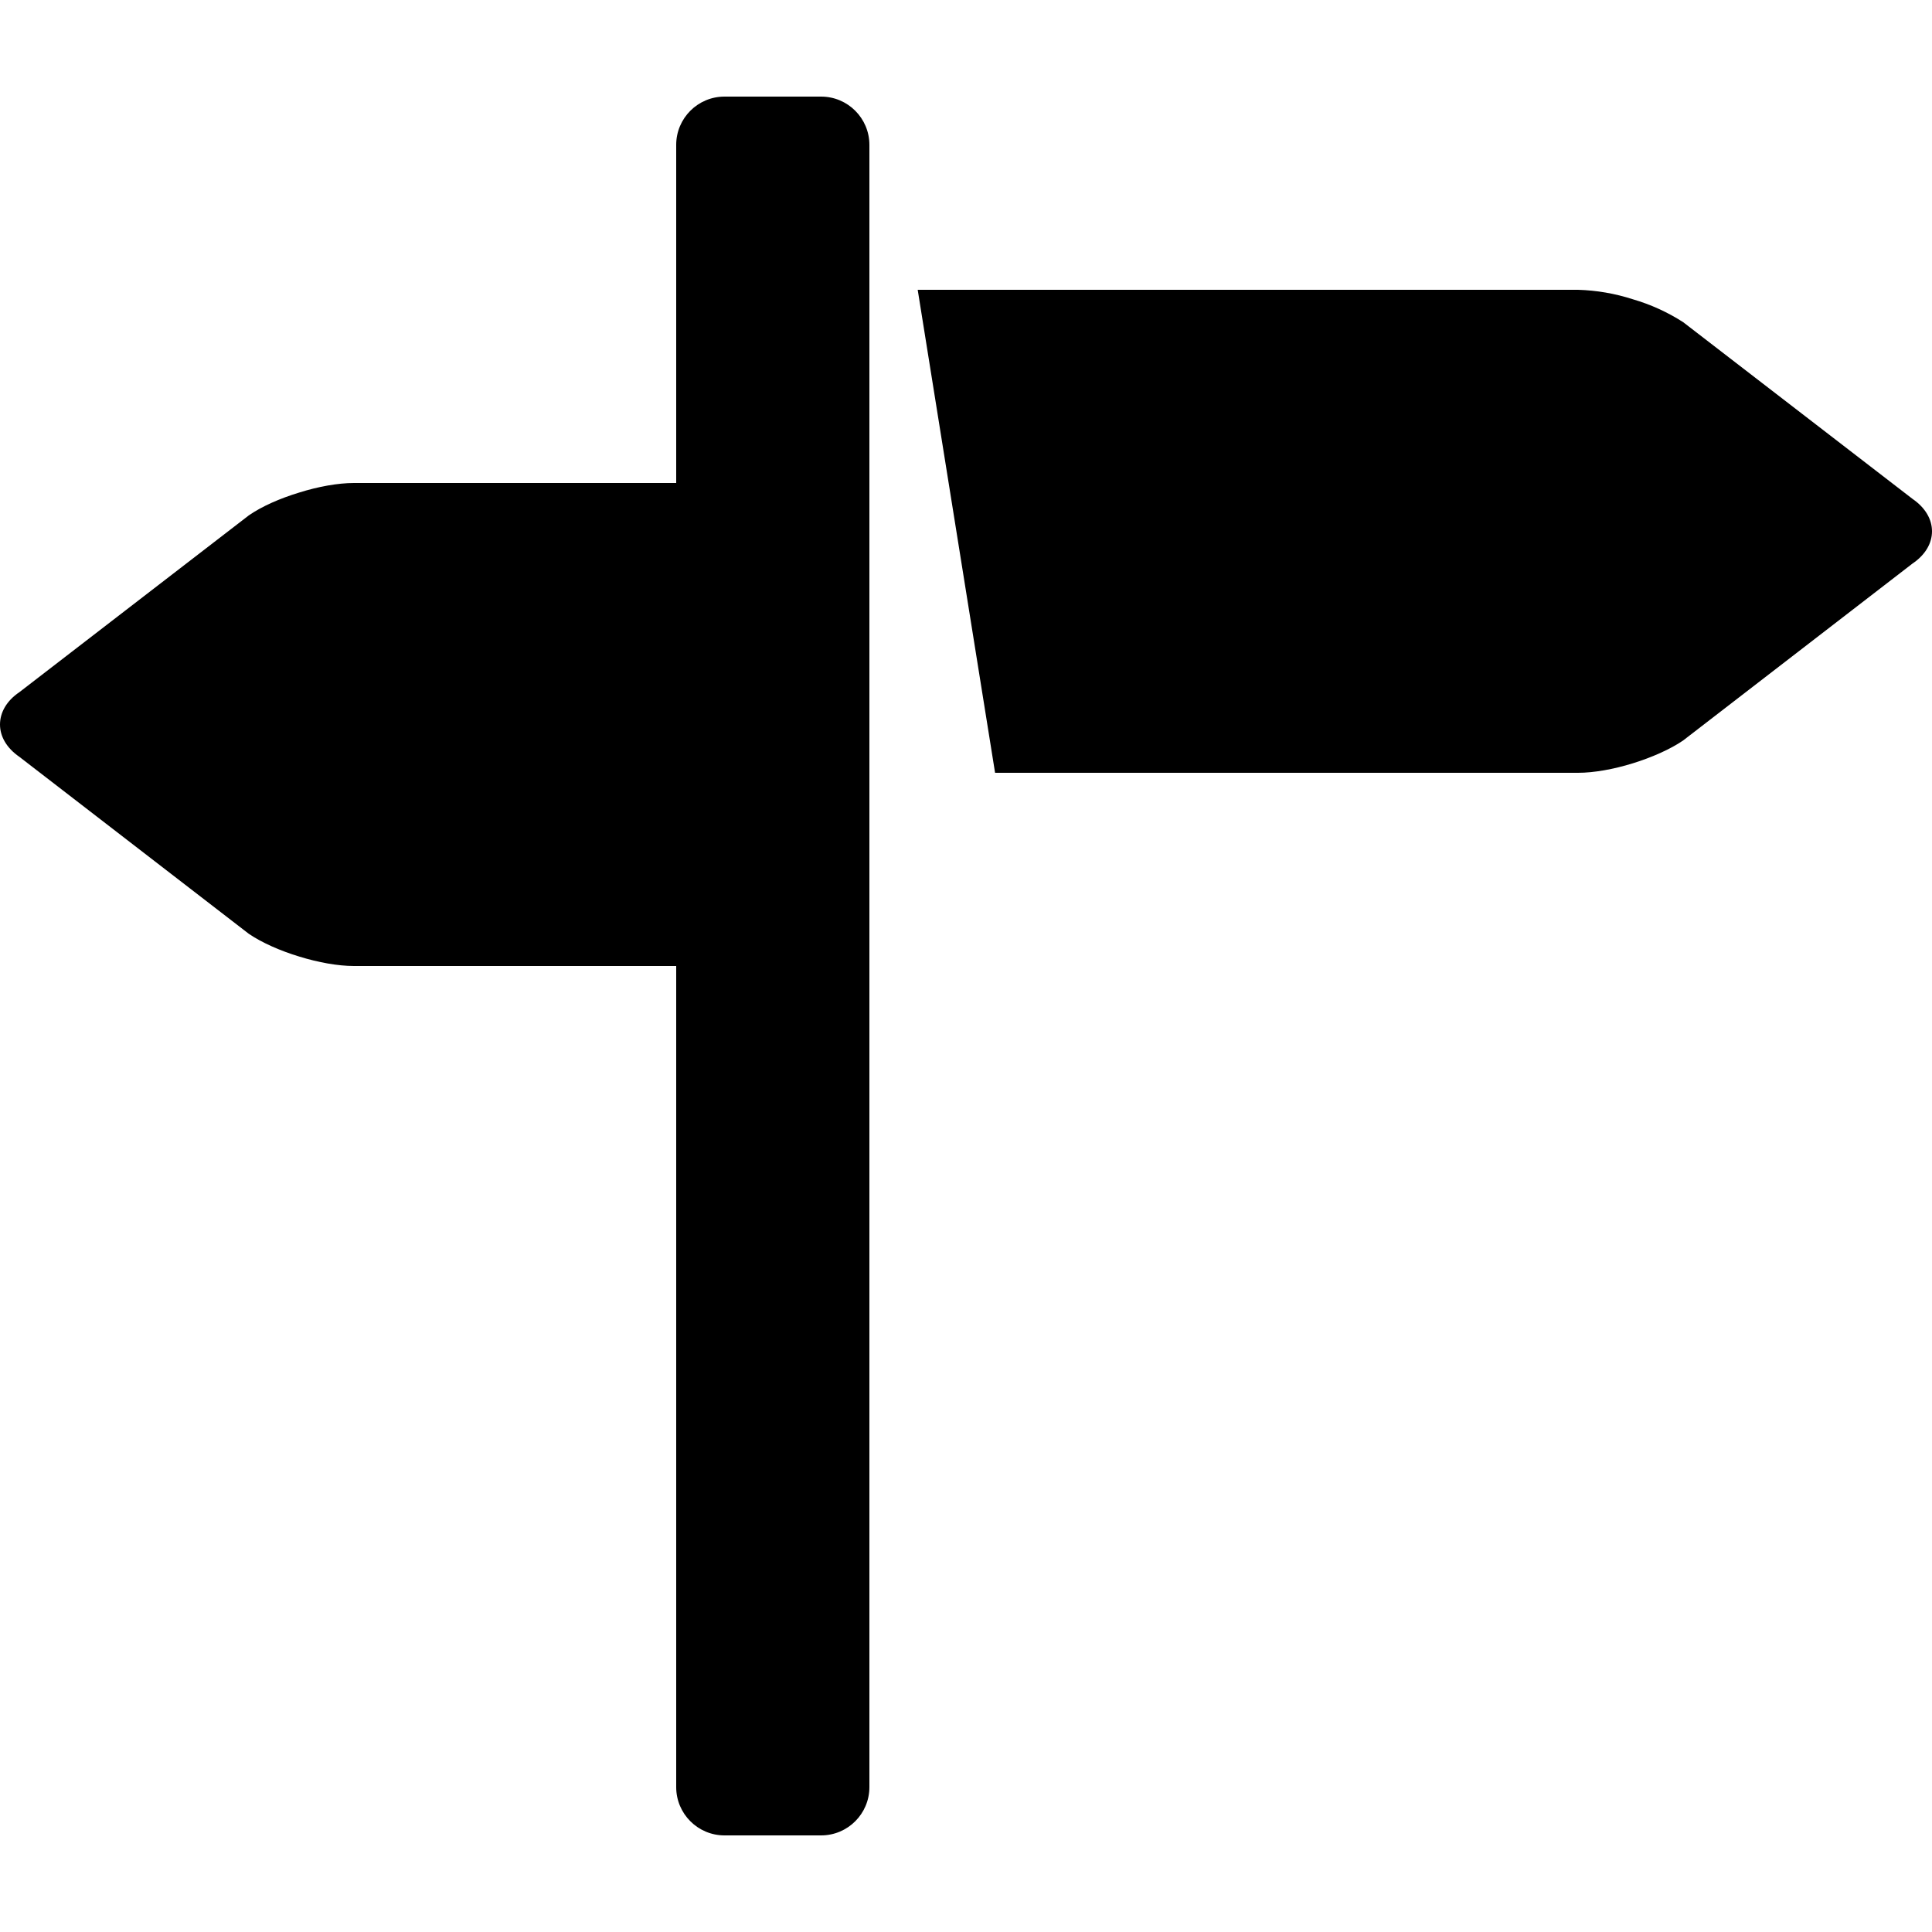
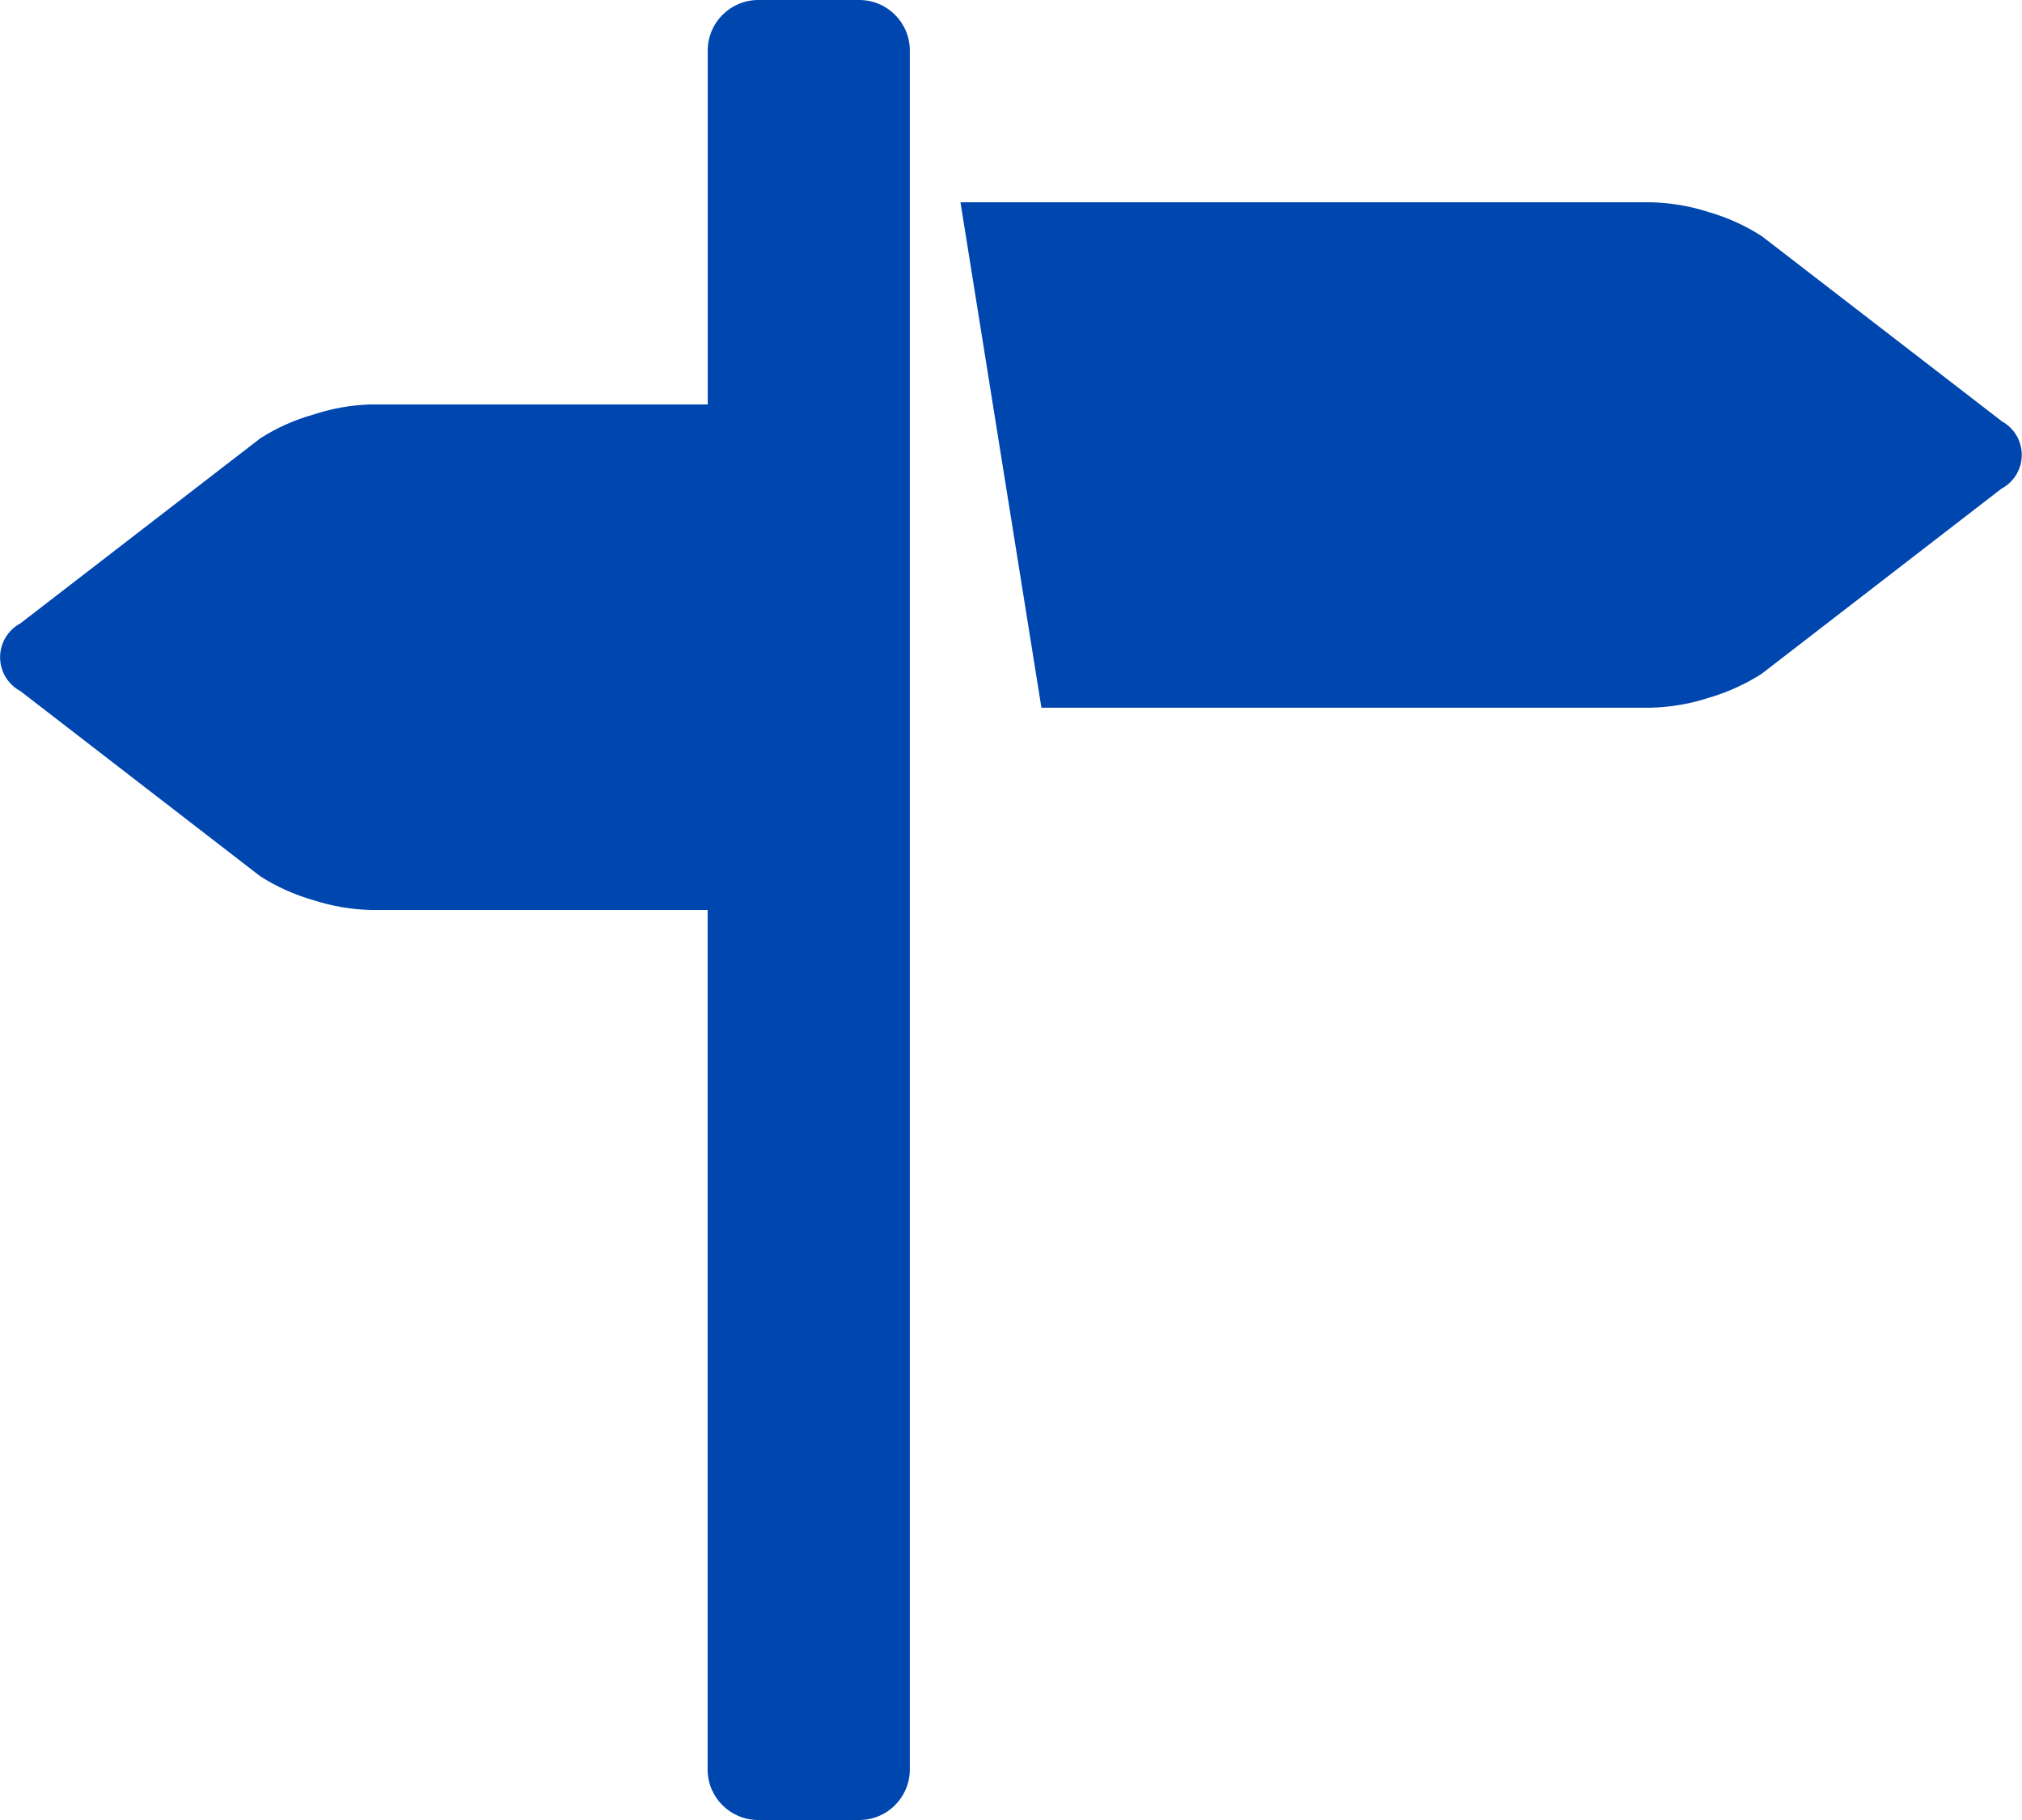
- <svg xmlns="http://www.w3.org/2000/svg" version="1.1" id="Address" x="0px" y="0px" viewBox="0 0 20 20" xml:space="preserve">
-   <path d="M19.799 5.165l-2.375-1.83a1.997 1.997 0 0 0-.521-.237A2.035 2.035 0 0 0 16.336 3H9.5l.801 5h6.035c.164 0 .369-.037.566-.098s.387-.145.521-.236l2.375-1.832c.135-.091.202-.212.202-.334s-.067-.243-.201-.335zM8.5 1h-1a.5.5 0 0 0-.5.5V5H3.664c-.166 0-.37.037-.567.099-.198.06-.387.143-.521.236L.201 7.165C.066 7.256 0 7.378 0 7.5c0 .121.066.242.201.335l2.375 1.832c.134.091.323.175.521.235.197.061.401.098.567.098H7v8.5a.5.5 0 0 0 .5.5h1a.5.5 0 0 0 .5-.5v-17a.5.5 0 0 0-.5-.5z" />
+ <svg xmlns="http://www.w3.org/2000/svg" width="39.61" height="35.649" viewBox="0 0 39.61 35.649">
+   <path d="M39.212,9.249l-4.7-3.624a3.955,3.955,0,0,0-1.032-.469,4.03,4.03,0,0,0-1.123-.194H18.815l1.586,9.9H32.353a4.007,4.007,0,0,0,1.121-.194,4.056,4.056,0,0,0,1.032-.467l4.7-3.628a.749.749,0,0,0,0-1.325ZM16.834,1H14.854a.99.99,0,0,0-.99.99V8.922H7.257a3.933,3.933,0,0,0-1.123.2A3.833,3.833,0,0,0,5.1,9.585L.4,13.21a.752.752,0,0,0,0,1.327l4.7,3.628a3.958,3.958,0,0,0,1.032.465,4,4,0,0,0,1.123.194h6.607V35.659a.99.99,0,0,0,.99.99h1.981a.99.99,0,0,0,.99-.99V1.99A.99.99,0,0,0,16.834,1Z" transform="translate(0 -1)" fill="#0046af" />
</svg>
